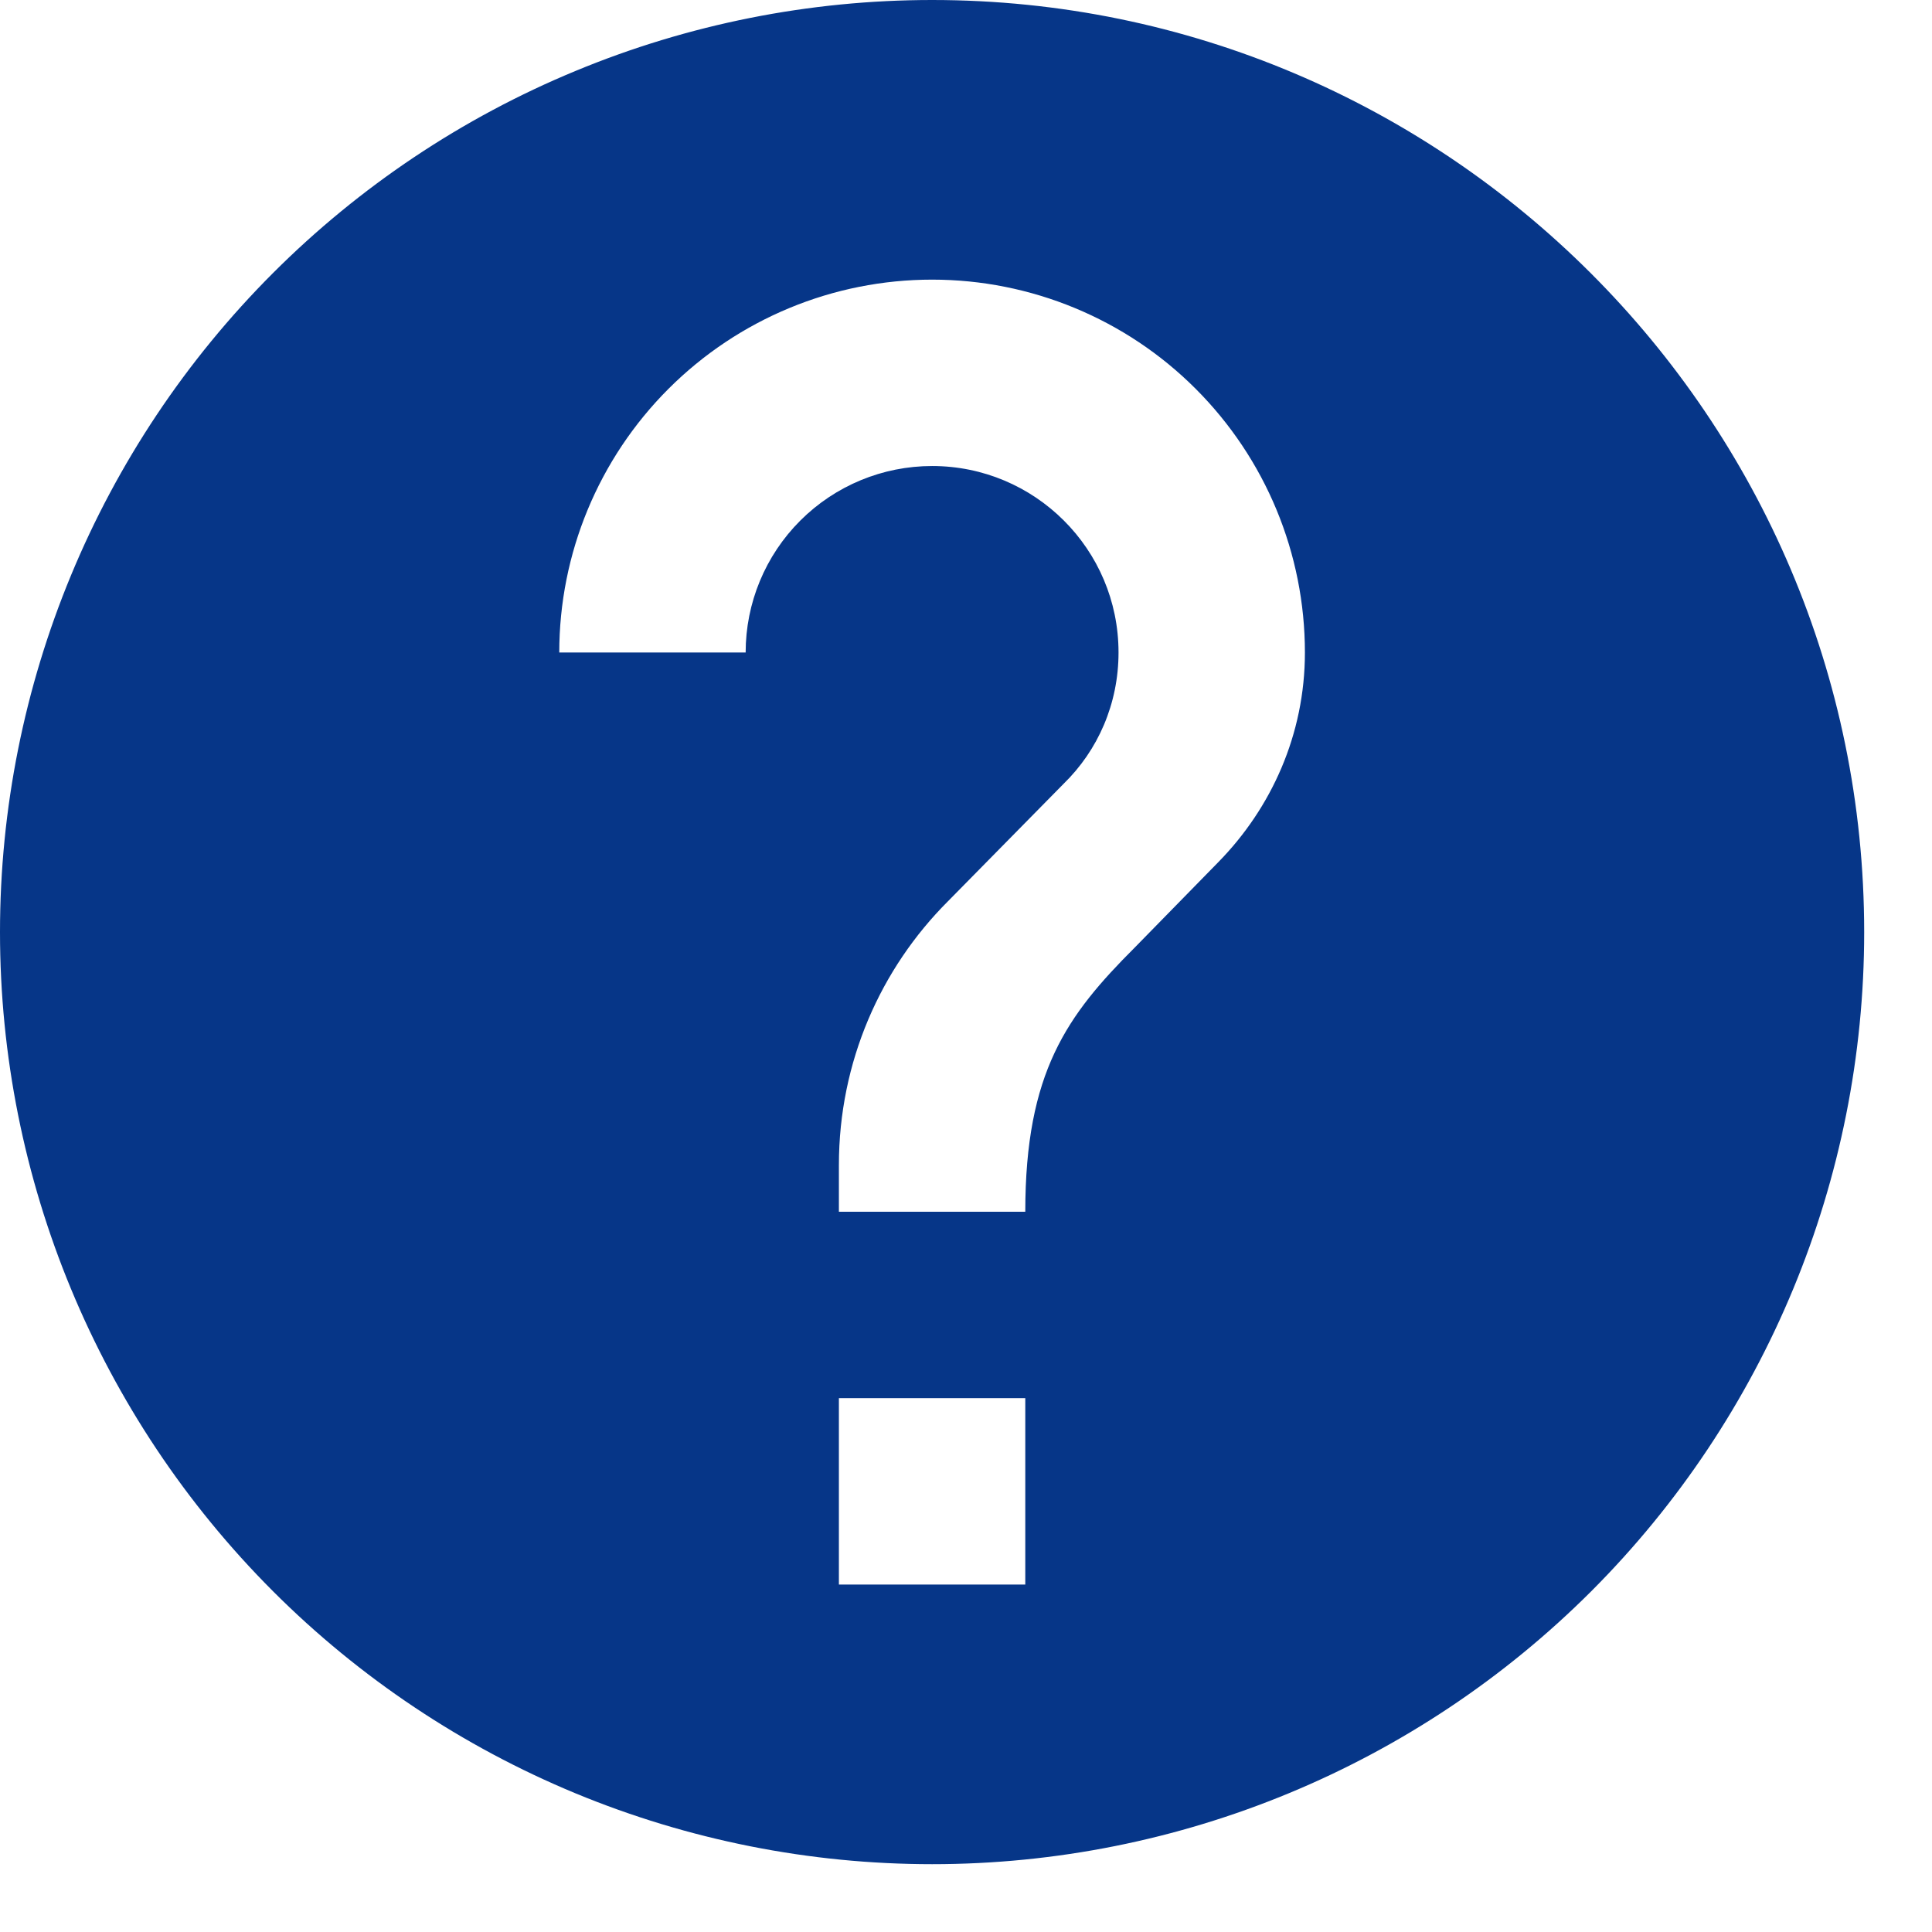
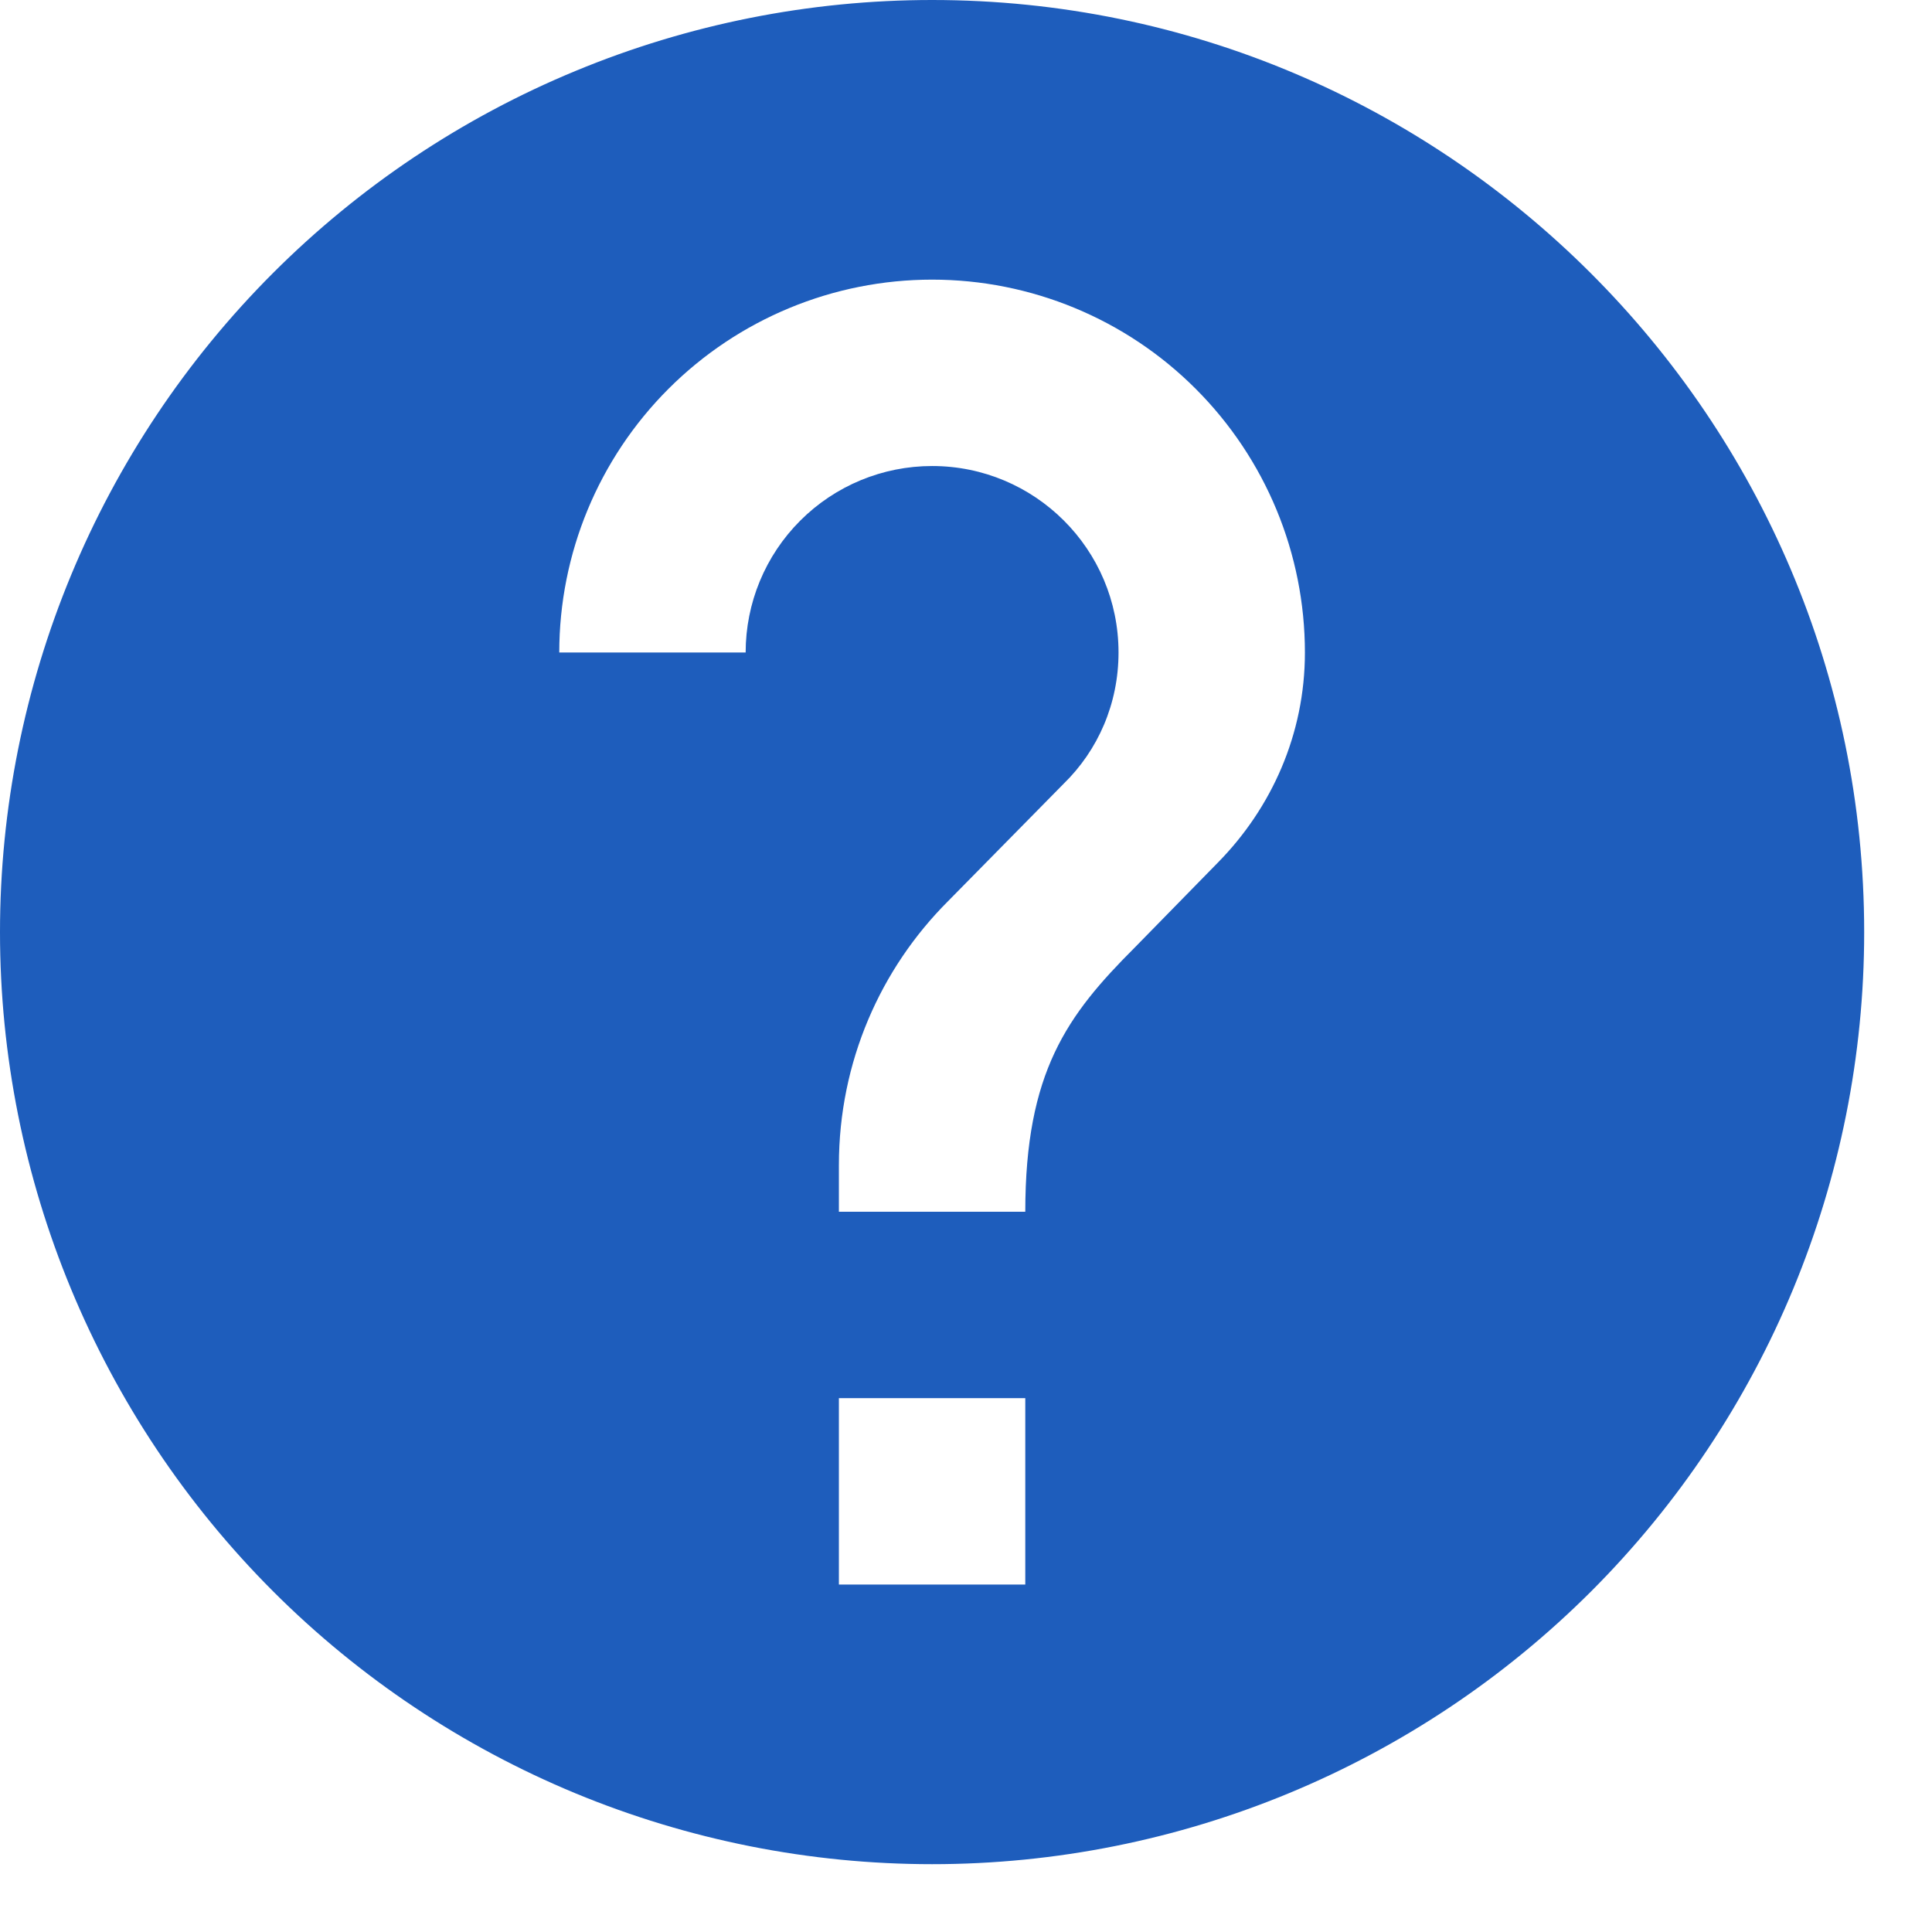
<svg xmlns="http://www.w3.org/2000/svg" width="19" height="19" viewBox="0 0 19 19" fill="none">
-   <path d="M11.981 8.479L11.156 9.322C10.496 9.982 10.083 10.542 10.083 11.917H8.25V11.458C8.25 10.441 8.662 9.524 9.322 8.864L10.459 7.709C10.798 7.379 11 6.921 11 6.417C11 5.399 10.175 4.583 9.167 4.583C8.68 4.583 8.214 4.776 7.87 5.12C7.526 5.464 7.333 5.93 7.333 6.417H5.5C5.5 5.444 5.886 4.512 6.574 3.824C7.262 3.136 8.194 2.75 9.167 2.75C10.139 2.75 11.072 3.136 11.759 3.824C12.447 4.512 12.833 5.444 12.833 6.417C12.833 7.223 12.503 7.947 11.981 8.479ZM10.083 15.583H8.25V13.75H10.083M9.167 0C7.963 0 6.771 0.237 5.659 0.698C4.547 1.158 3.536 1.834 2.685 2.685C0.966 4.404 0 6.736 0 9.167C0 11.598 0.966 13.929 2.685 15.649C3.536 16.5 4.547 17.175 5.659 17.636C6.771 18.096 7.963 18.333 9.167 18.333C11.598 18.333 13.929 17.368 15.649 15.649C17.368 13.929 18.333 11.598 18.333 9.167C18.333 4.098 14.208 0 9.167 0Z" fill="#063688" />
+   <path d="M11.981 8.479L11.156 9.322C10.496 9.982 10.083 10.542 10.083 11.917H8.25V11.458C8.25 10.441 8.662 9.524 9.322 8.864L10.459 7.709C10.798 7.379 11 6.921 11 6.417C11 5.399 10.175 4.583 9.167 4.583C8.68 4.583 8.214 4.776 7.87 5.12C7.526 5.464 7.333 5.93 7.333 6.417H5.5C5.5 5.444 5.886 4.512 6.574 3.824C7.262 3.136 8.194 2.75 9.167 2.75C10.139 2.75 11.072 3.136 11.759 3.824C12.447 4.512 12.833 5.444 12.833 6.417C12.833 7.223 12.503 7.947 11.981 8.479ZM10.083 15.583H8.25V13.75H10.083M9.167 0C7.963 0 6.771 0.237 5.659 0.698C4.547 1.158 3.536 1.834 2.685 2.685C0.966 4.404 0 6.736 0 9.167C0 11.598 0.966 13.929 2.685 15.649C3.536 16.5 4.547 17.175 5.659 17.636C6.771 18.096 7.963 18.333 9.167 18.333C11.598 18.333 13.929 17.368 15.649 15.649C17.368 13.929 18.333 11.598 18.333 9.167C18.333 4.098 14.208 0 9.167 0Z" fill="#1E5DBC" />
</svg>
